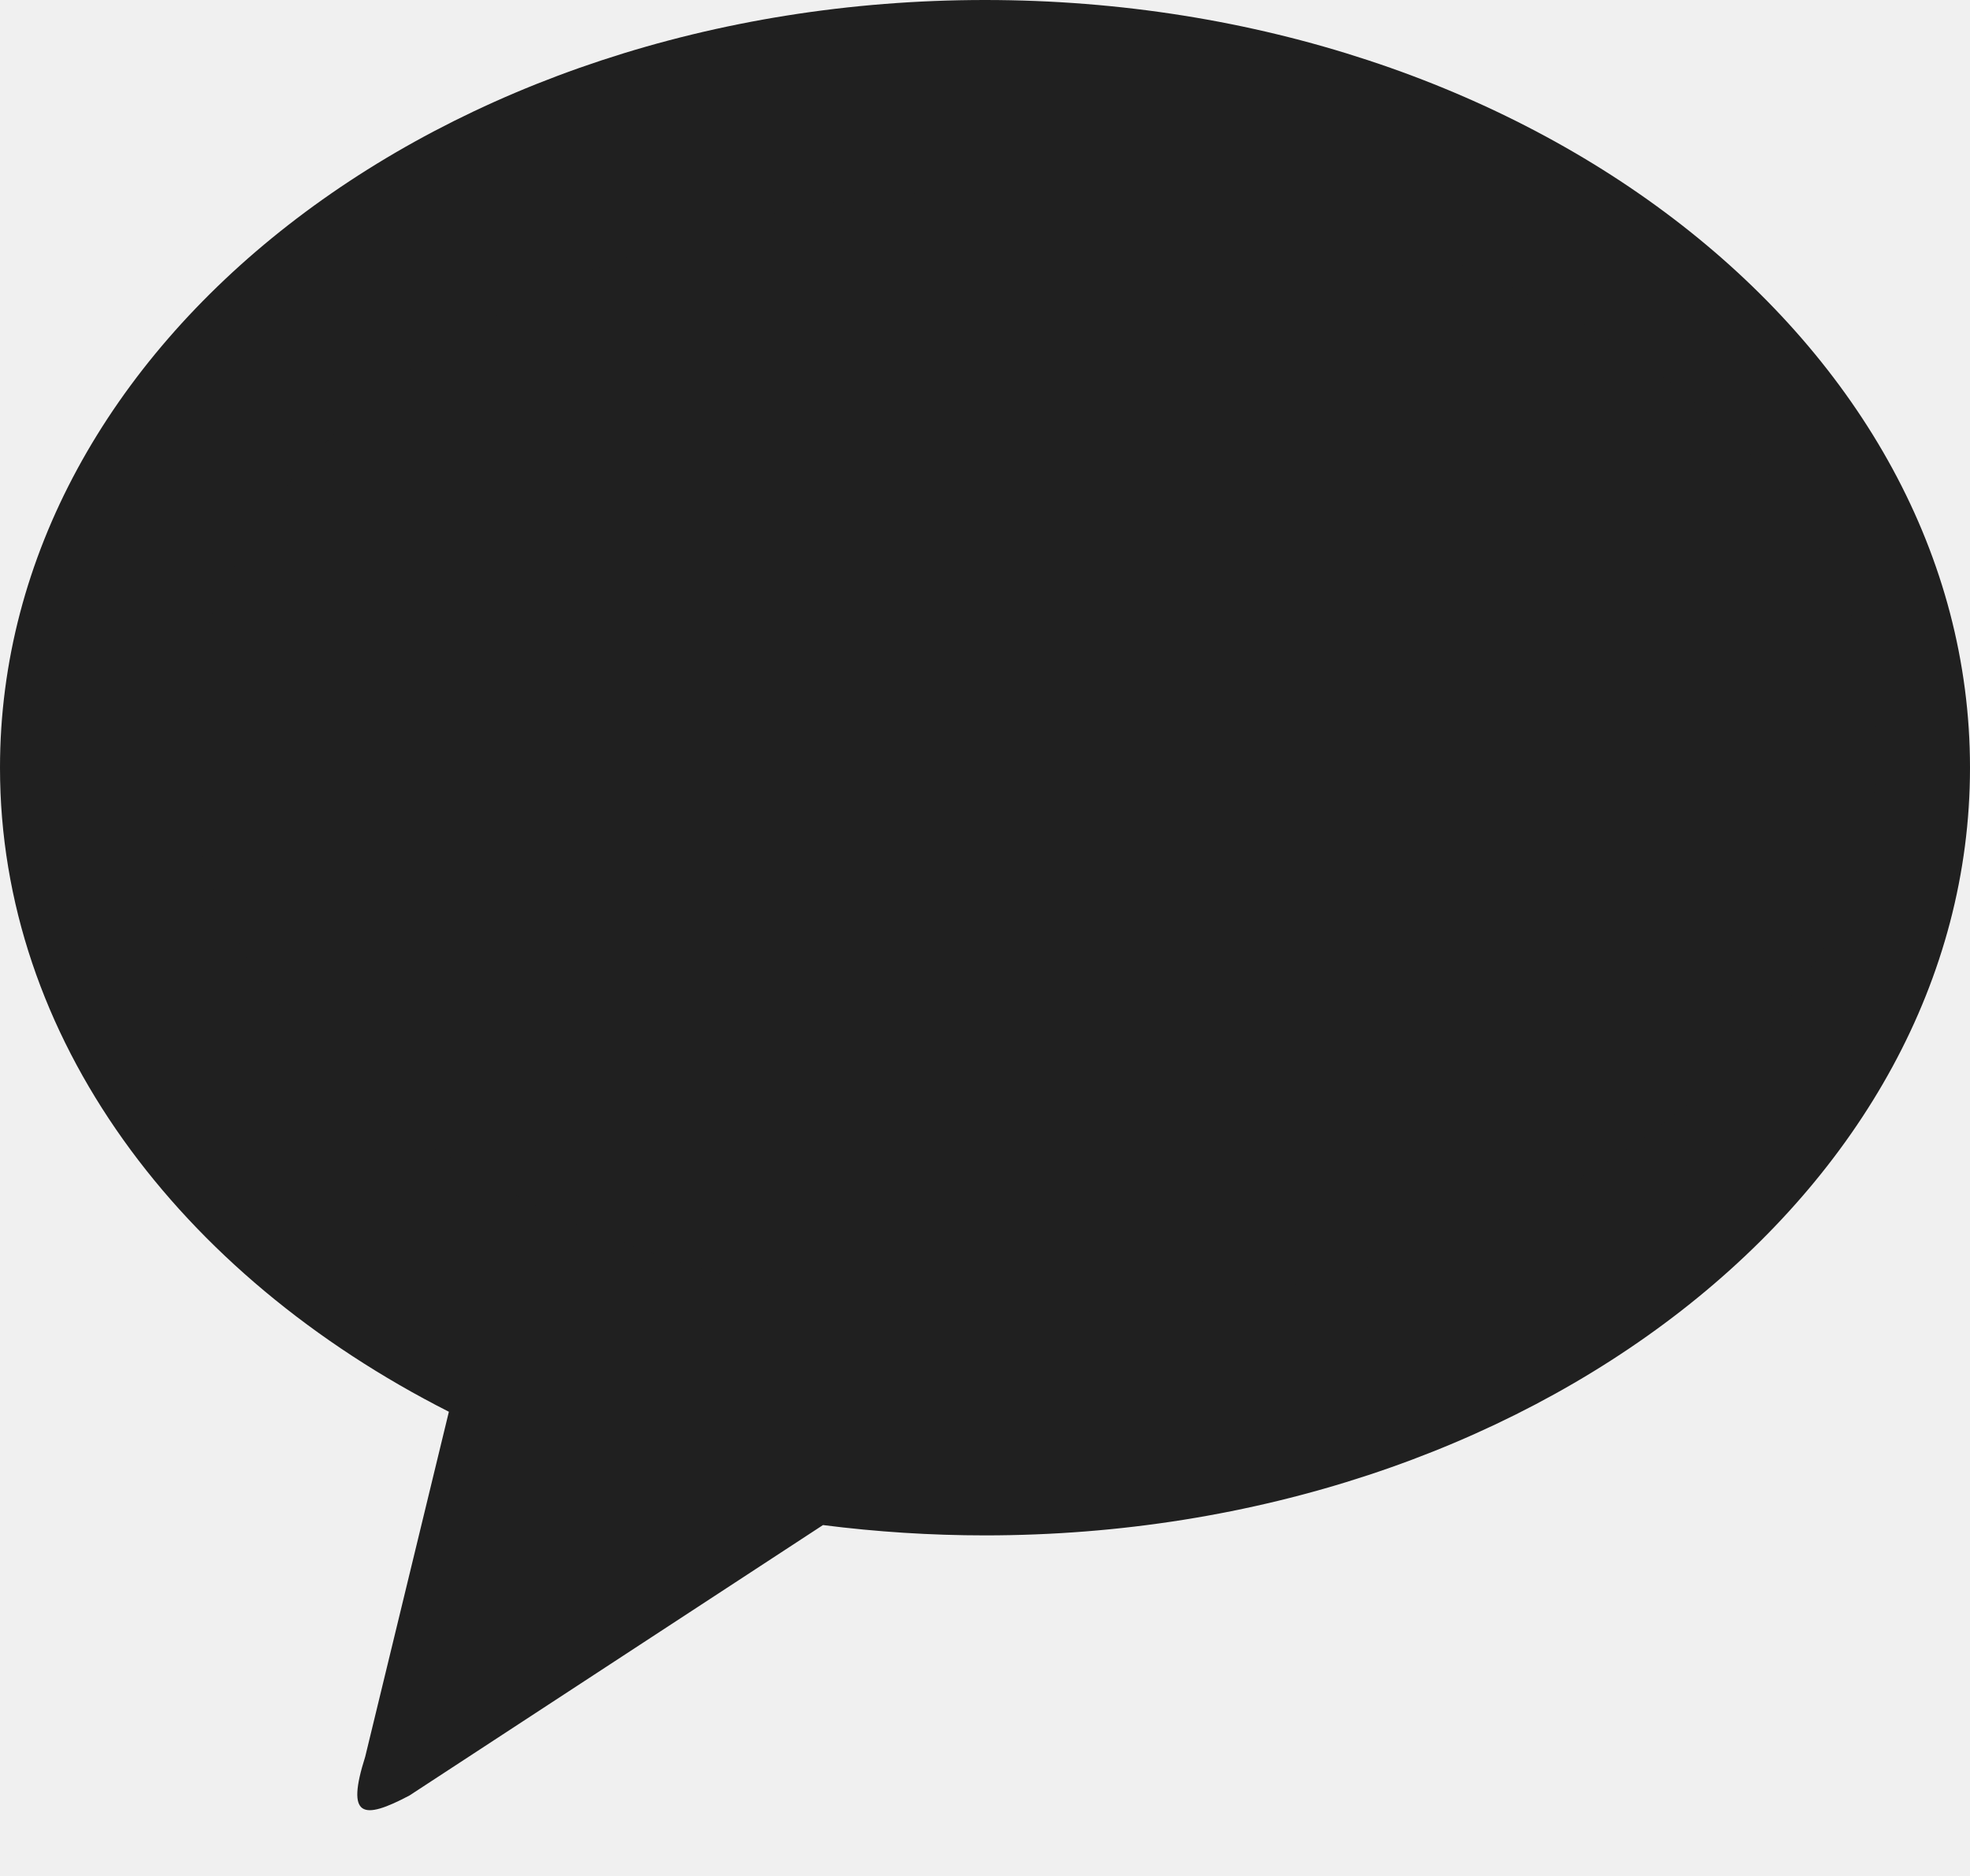
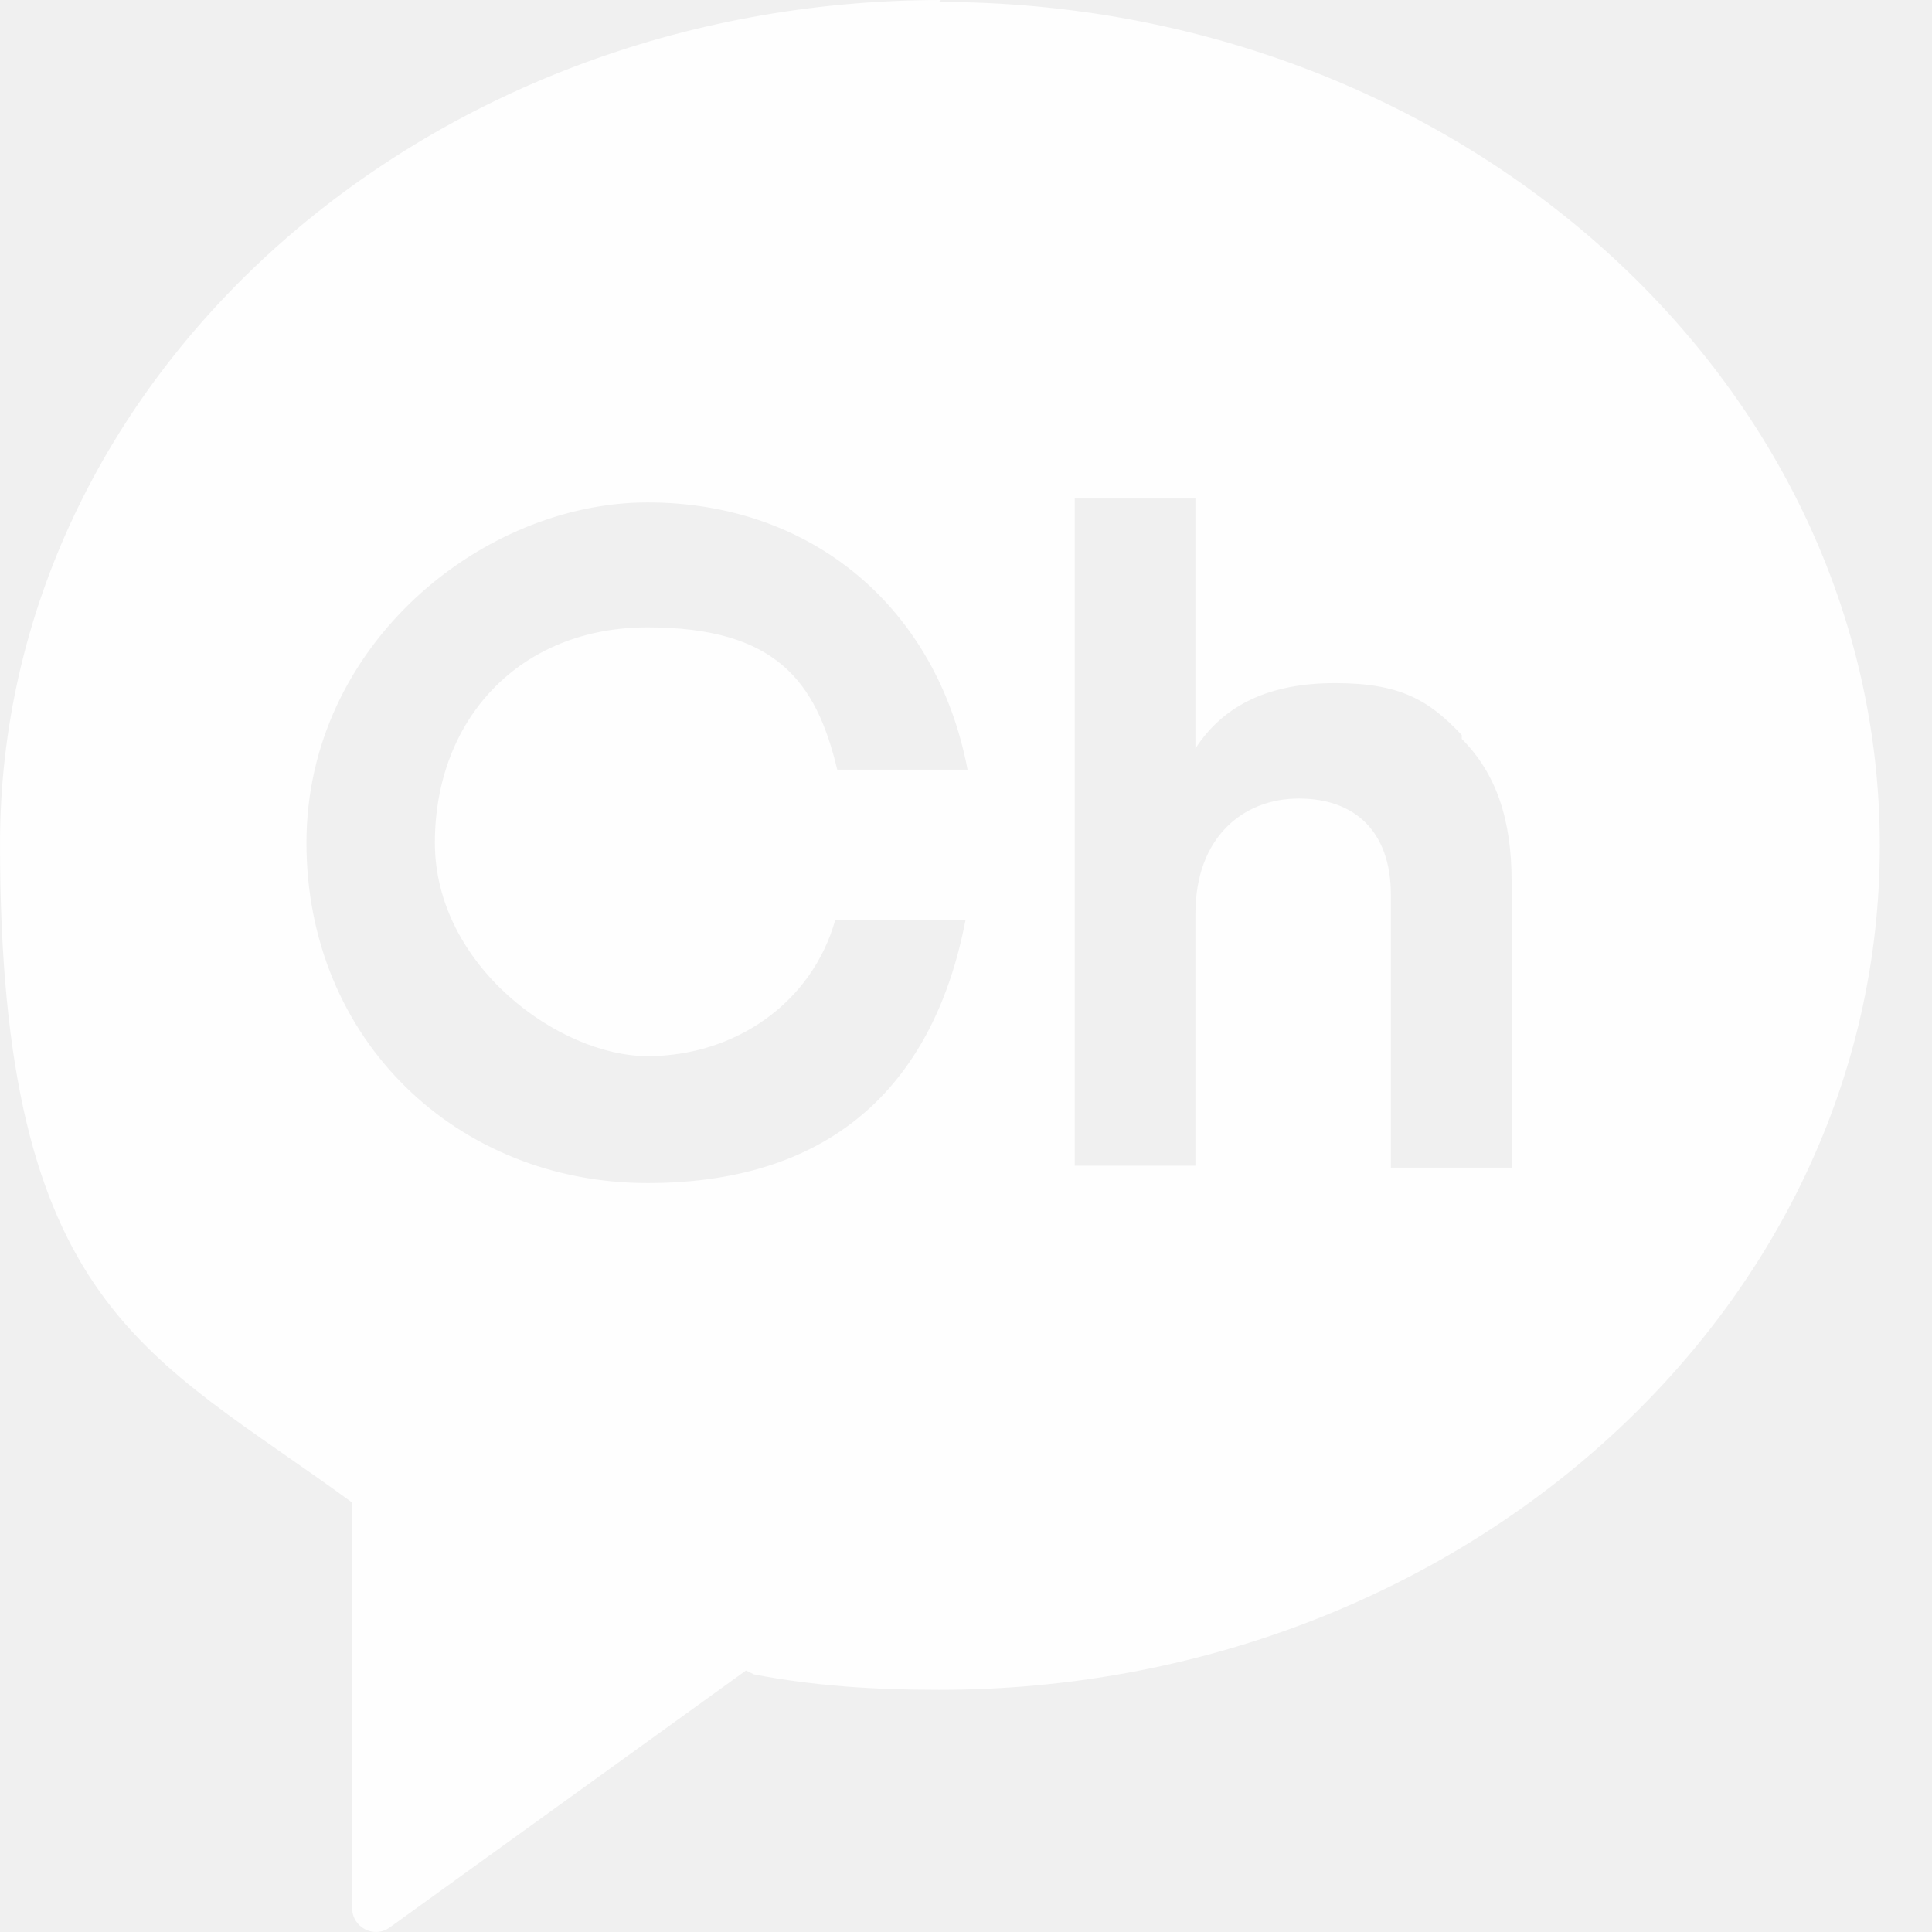
- <svg xmlns="http://www.w3.org/2000/svg" width="21" height="20" viewBox="0 0 21 20" fill="none">
-   <path d="M10.499 0C16.299 0 21 3.664 21 8.185C21 12.705 16.299 16.369 10.5 16.369C9.923 16.369 9.346 16.332 8.773 16.259L4.365 19.142C3.864 19.407 3.687 19.378 3.893 18.729L4.785 15.051C1.905 13.591 0 11.061 0 8.185C0 3.665 4.7 0 10.5 0H10.499ZM16.407 8.06L17.877 6.636C17.962 6.548 18.009 6.43 18.009 6.308C18.009 6.186 17.961 6.068 17.876 5.98C17.791 5.893 17.675 5.841 17.553 5.837C17.431 5.833 17.312 5.876 17.221 5.958L15.293 7.824V6.282C15.293 6.157 15.243 6.037 15.155 5.948C15.066 5.86 14.946 5.81 14.821 5.81C14.696 5.81 14.576 5.86 14.487 5.948C14.399 6.037 14.349 6.157 14.349 6.282V8.839C14.331 8.912 14.331 8.988 14.349 9.061V10.5C14.349 10.625 14.399 10.745 14.487 10.834C14.576 10.922 14.696 10.972 14.821 10.972C14.946 10.972 15.066 10.922 15.155 10.834C15.243 10.745 15.293 10.625 15.293 10.5V9.137L15.72 8.724L17.148 10.757C17.184 10.808 17.229 10.851 17.281 10.884C17.334 10.918 17.392 10.94 17.453 10.951C17.514 10.961 17.577 10.96 17.637 10.947C17.698 10.933 17.755 10.908 17.806 10.872C17.857 10.836 17.9 10.791 17.933 10.739C17.966 10.686 17.989 10.628 18 10.567C18.011 10.506 18.009 10.443 17.995 10.383C17.982 10.322 17.957 10.265 17.921 10.214L16.407 8.059V8.06ZM13.449 9.984H11.989V6.297C11.983 6.176 11.931 6.061 11.844 5.977C11.756 5.894 11.639 5.847 11.518 5.847C11.396 5.847 11.279 5.894 11.191 5.977C11.104 6.061 11.052 6.176 11.046 6.297V10.456C11.046 10.716 11.256 10.928 11.517 10.928H13.449C13.574 10.928 13.694 10.878 13.783 10.79C13.871 10.701 13.921 10.581 13.921 10.456C13.921 10.331 13.871 10.211 13.783 10.122C13.694 10.034 13.574 9.984 13.449 9.984ZM7.592 8.893L8.288 7.185L8.926 8.892L7.592 8.893ZM10.115 9.38L10.117 9.364C10.117 9.245 10.071 9.131 9.99 9.044L8.944 6.244C8.9 6.111 8.817 5.994 8.705 5.909C8.593 5.824 8.457 5.776 8.317 5.77C8.176 5.769 8.037 5.812 7.921 5.892C7.804 5.972 7.715 6.085 7.664 6.217L6.002 10.292C5.955 10.408 5.955 10.538 6.004 10.653C6.052 10.769 6.145 10.86 6.261 10.908C6.376 10.955 6.506 10.954 6.622 10.906C6.737 10.857 6.829 10.765 6.876 10.649L7.208 9.836H9.278L9.576 10.636C9.596 10.696 9.628 10.751 9.67 10.798C9.712 10.845 9.764 10.883 9.821 10.911C9.878 10.938 9.94 10.953 10.003 10.956C10.066 10.958 10.129 10.948 10.188 10.926C10.247 10.904 10.301 10.87 10.347 10.827C10.393 10.784 10.43 10.732 10.455 10.674C10.48 10.616 10.494 10.553 10.495 10.49C10.496 10.427 10.484 10.364 10.46 10.306L10.115 9.38ZM6.793 6.302C6.793 6.177 6.743 6.057 6.655 5.969C6.567 5.88 6.447 5.83 6.322 5.83H3.077C2.952 5.83 2.832 5.88 2.743 5.968C2.655 6.057 2.605 6.177 2.605 6.302C2.605 6.427 2.655 6.547 2.743 6.636C2.832 6.724 2.952 6.774 3.077 6.774H4.237V10.51C4.237 10.635 4.287 10.755 4.375 10.844C4.464 10.932 4.584 10.982 4.709 10.982C4.834 10.982 4.954 10.932 5.043 10.844C5.131 10.755 5.181 10.635 5.181 10.51V6.774H6.321C6.446 6.774 6.566 6.724 6.655 6.636C6.743 6.547 6.793 6.427 6.793 6.302Z" fill="#202020" />
-   <ellipse cx="11" cy="8" rx="9" ry="6" fill="#202020" />
+ <svg xmlns="http://www.w3.org/2000/svg" width="35" height="35" viewBox="0 0 35 35" fill="none">
+   <path d="M17.01 0.035C26.415 0.035 34.055 6.893 34.055 15.324C34.054 23.756 26.415 30.613 17.01 30.613C15.857 30.613 14.739 30.543 13.658 30.333L13.514 30.263L7.063 34.916C6.775 35.126 6.379 34.916 6.379 34.566V27.22C2.703 24.526 1.91737e-05 23.721 0 15.289C0 6.858 7.64 0 17.045 0L17.01 0.035ZM11.73 9.102C8.745 9.102 5.552 11.679 5.552 15.267C5.552 18.854 8.294 21.431 11.73 21.432C15.167 21.432 16.938 19.551 17.493 16.66H15.133C14.716 18.158 13.327 19.133 11.73 19.133C10.134 19.133 7.878 17.496 7.878 15.267C7.878 13.037 9.405 11.365 11.73 11.365C14.056 11.365 14.786 12.341 15.168 13.943H17.528C16.973 11.017 14.716 9.102 11.73 9.102ZM19.47 21.118H21.656V16.556C21.656 15.162 22.524 14.466 23.531 14.466C24.538 14.466 25.197 15.058 25.197 16.207V21.153H27.384V15.963C27.384 14.848 27.106 14.013 26.481 13.386V13.316C25.891 12.689 25.371 12.375 24.19 12.375C23.01 12.375 22.177 12.758 21.656 13.56V9.031H19.47V21.118Z" fill="white" fill-opacity="0.9" />
</svg>
